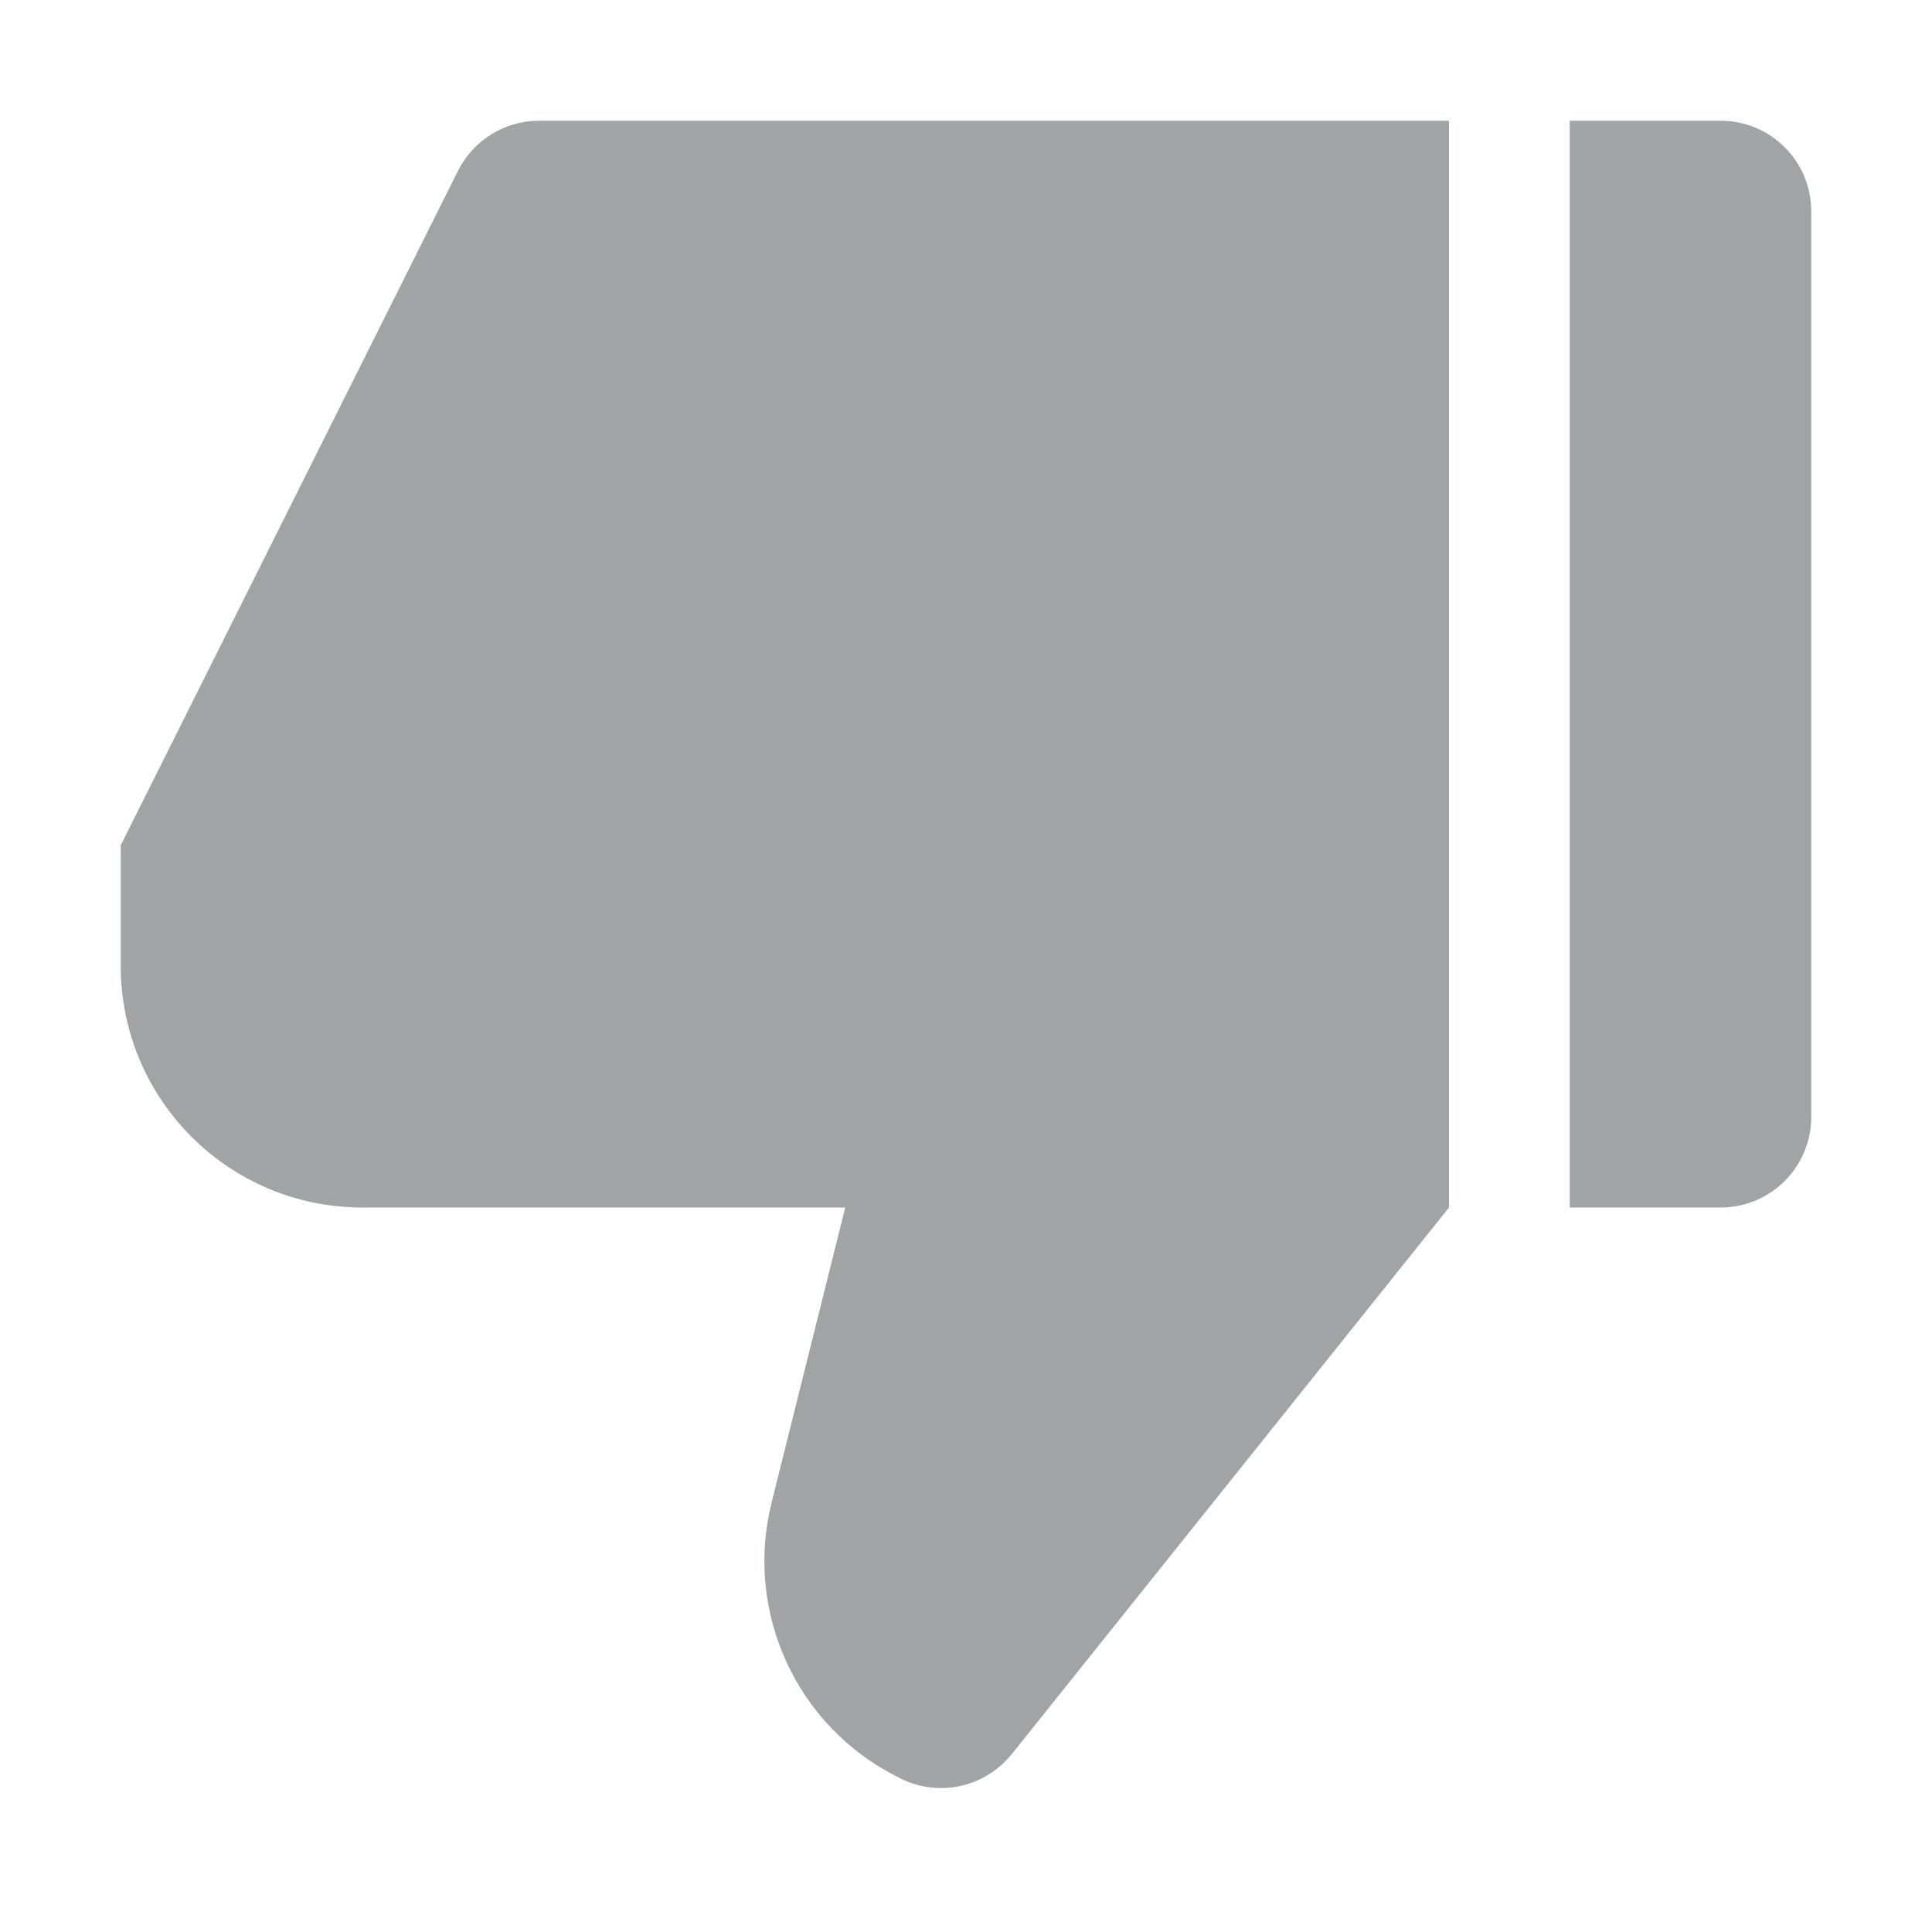
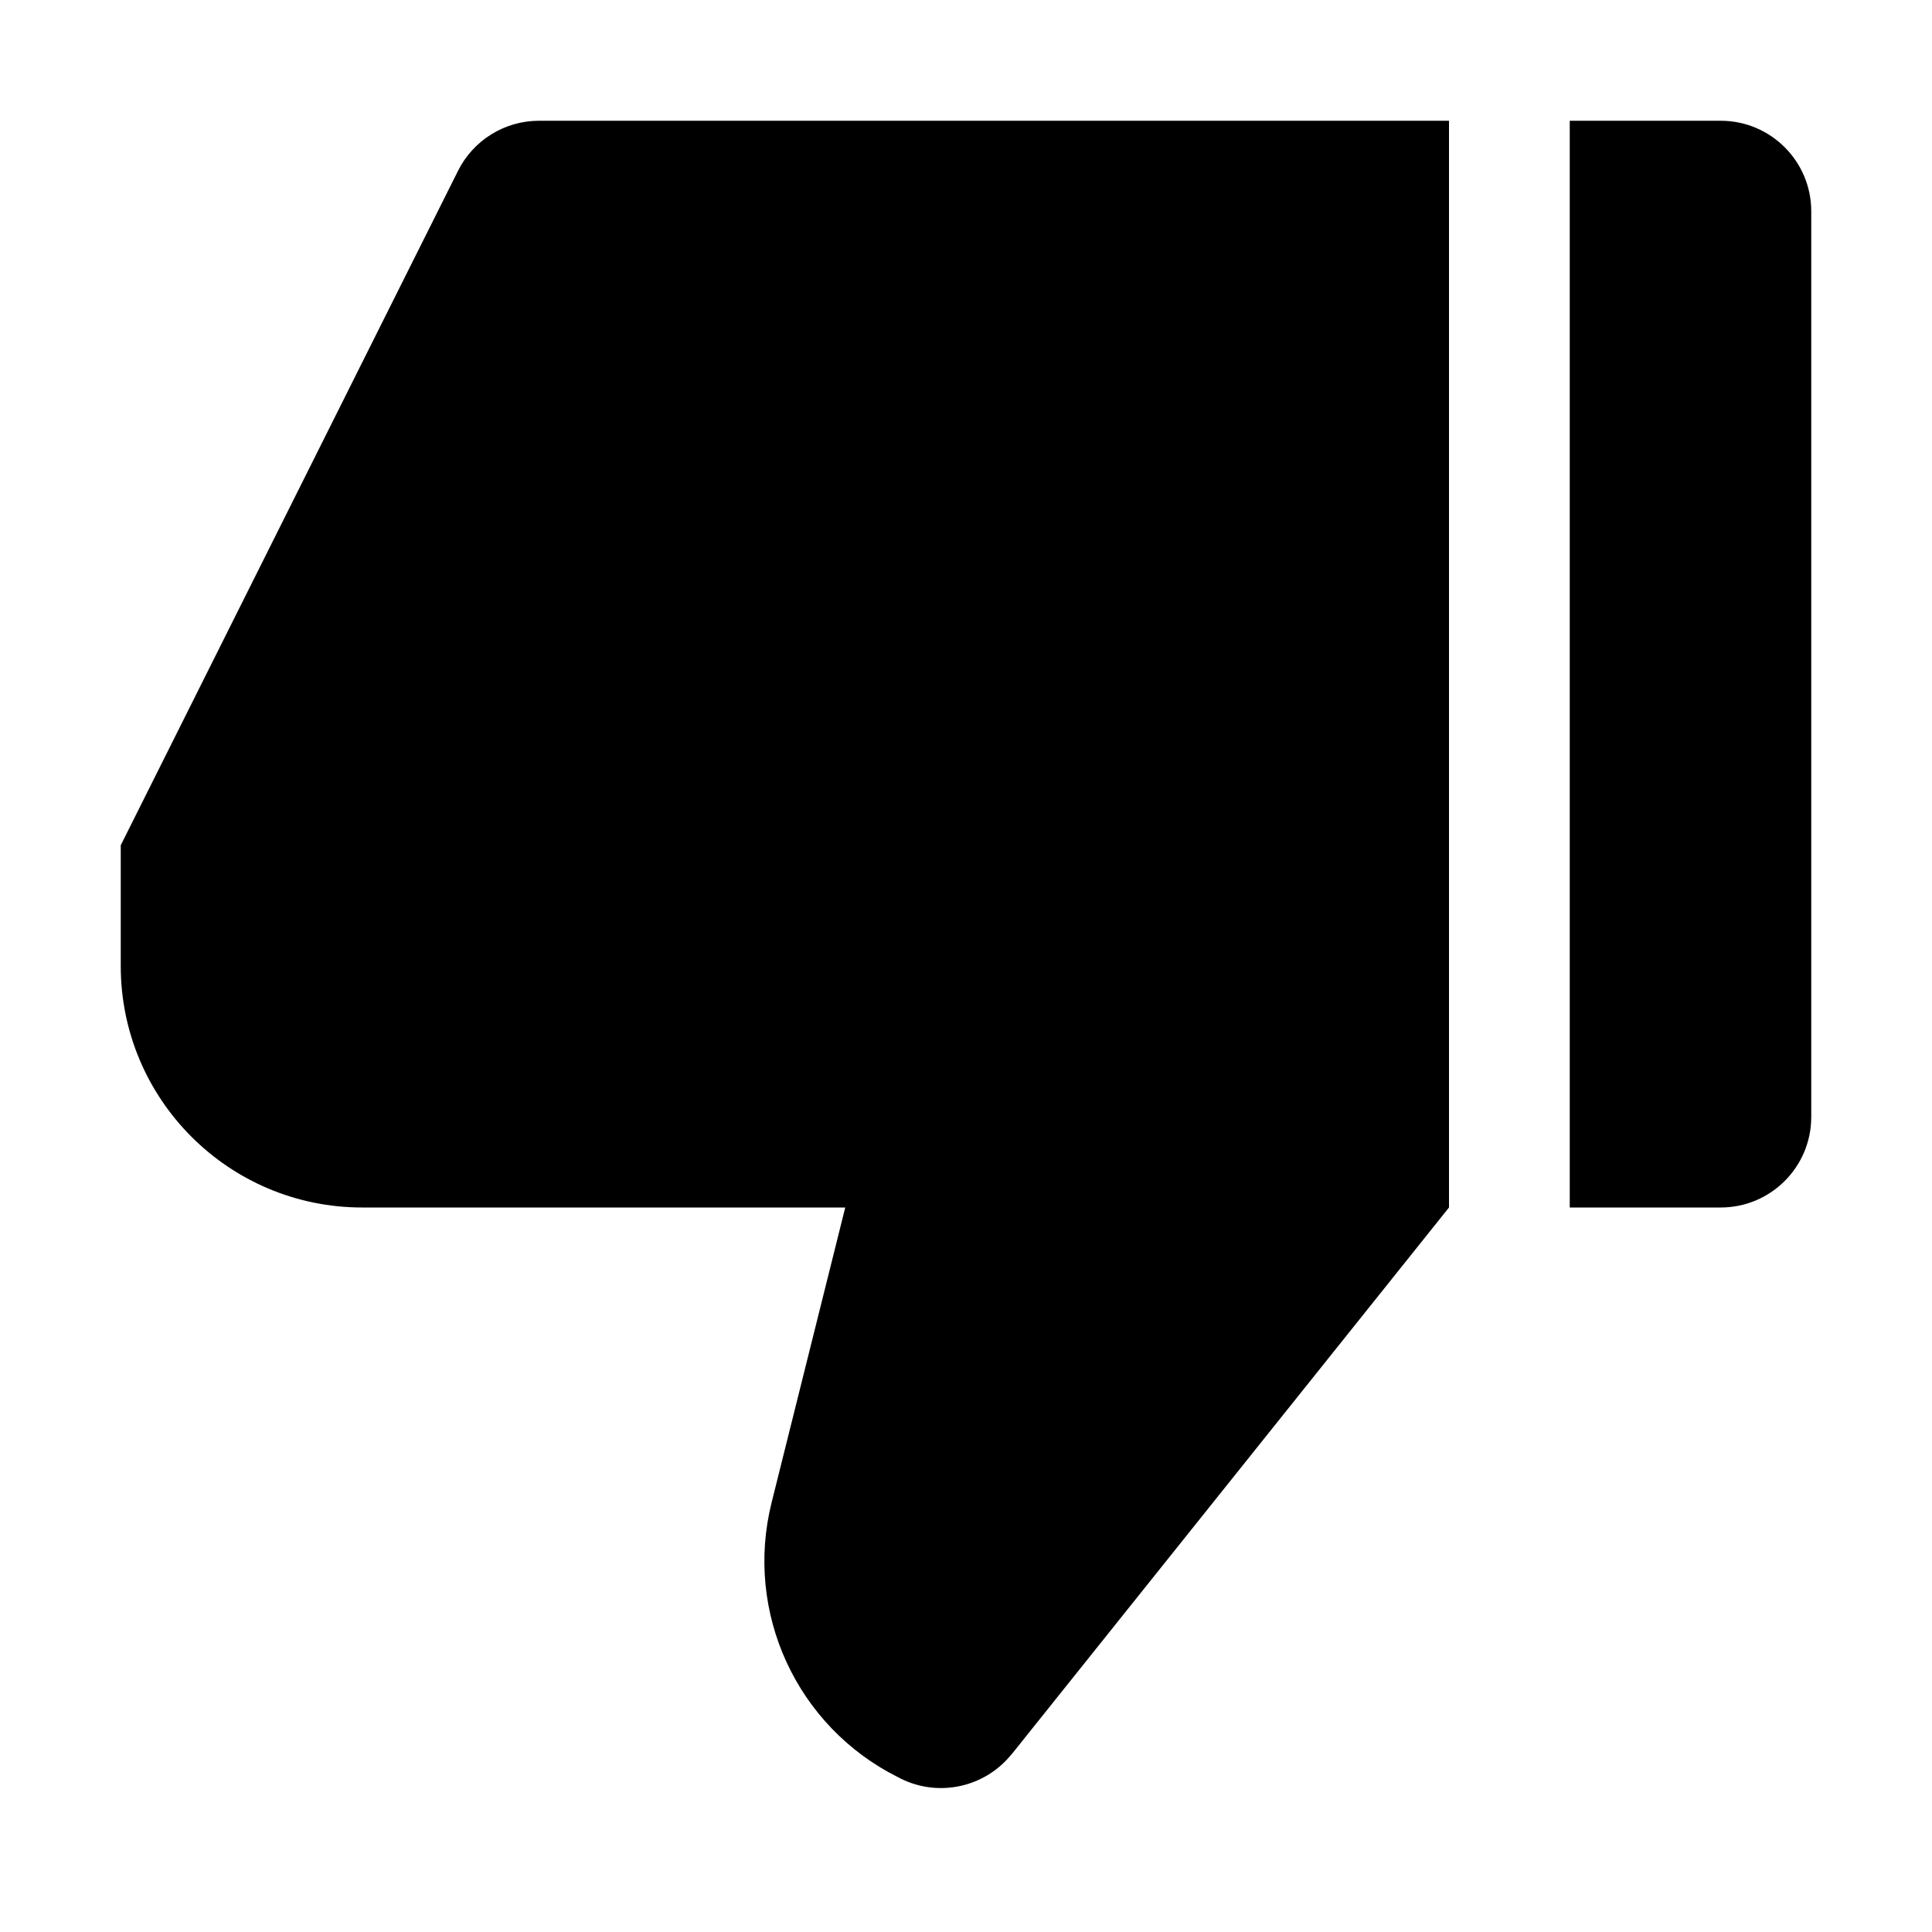
<svg xmlns="http://www.w3.org/2000/svg" width="16" height="16" viewBox="0 0 16 16">
-   <path fill-rule="evenodd" clip-rule="evenodd" d="M8.379 14.527 12 10V1H4.464a.75.75 0 0 0-.671.415L1 7v1a2 2 0 0 0 2 2h4l-.61 2.444a2 2 0 0 0 1.045 2.273l.023.012a.75.75 0 0 0 .92-.202ZM14.25 10a.75.75 0 0 0 .75-.75v-7.5a.75.75 0 0 0-.75-.75H13v9h1.25Z" fill="#A1A4A5" />
+   <path fill-rule="evenodd" clip-rule="evenodd" d="M8.379 14.527 12 10V1H4.464a.75.75 0 0 0-.671.415L1 7v1a2 2 0 0 0 2 2h4l-.61 2.444a2 2 0 0 0 1.045 2.273l.023.012a.75.75 0 0 0 .92-.202ZM14.25 10a.75.75 0 0 0 .75-.75v-7.5a.75.75 0 0 0-.75-.75H13v9h1.25Z" fill="currentColor" />
</svg>
